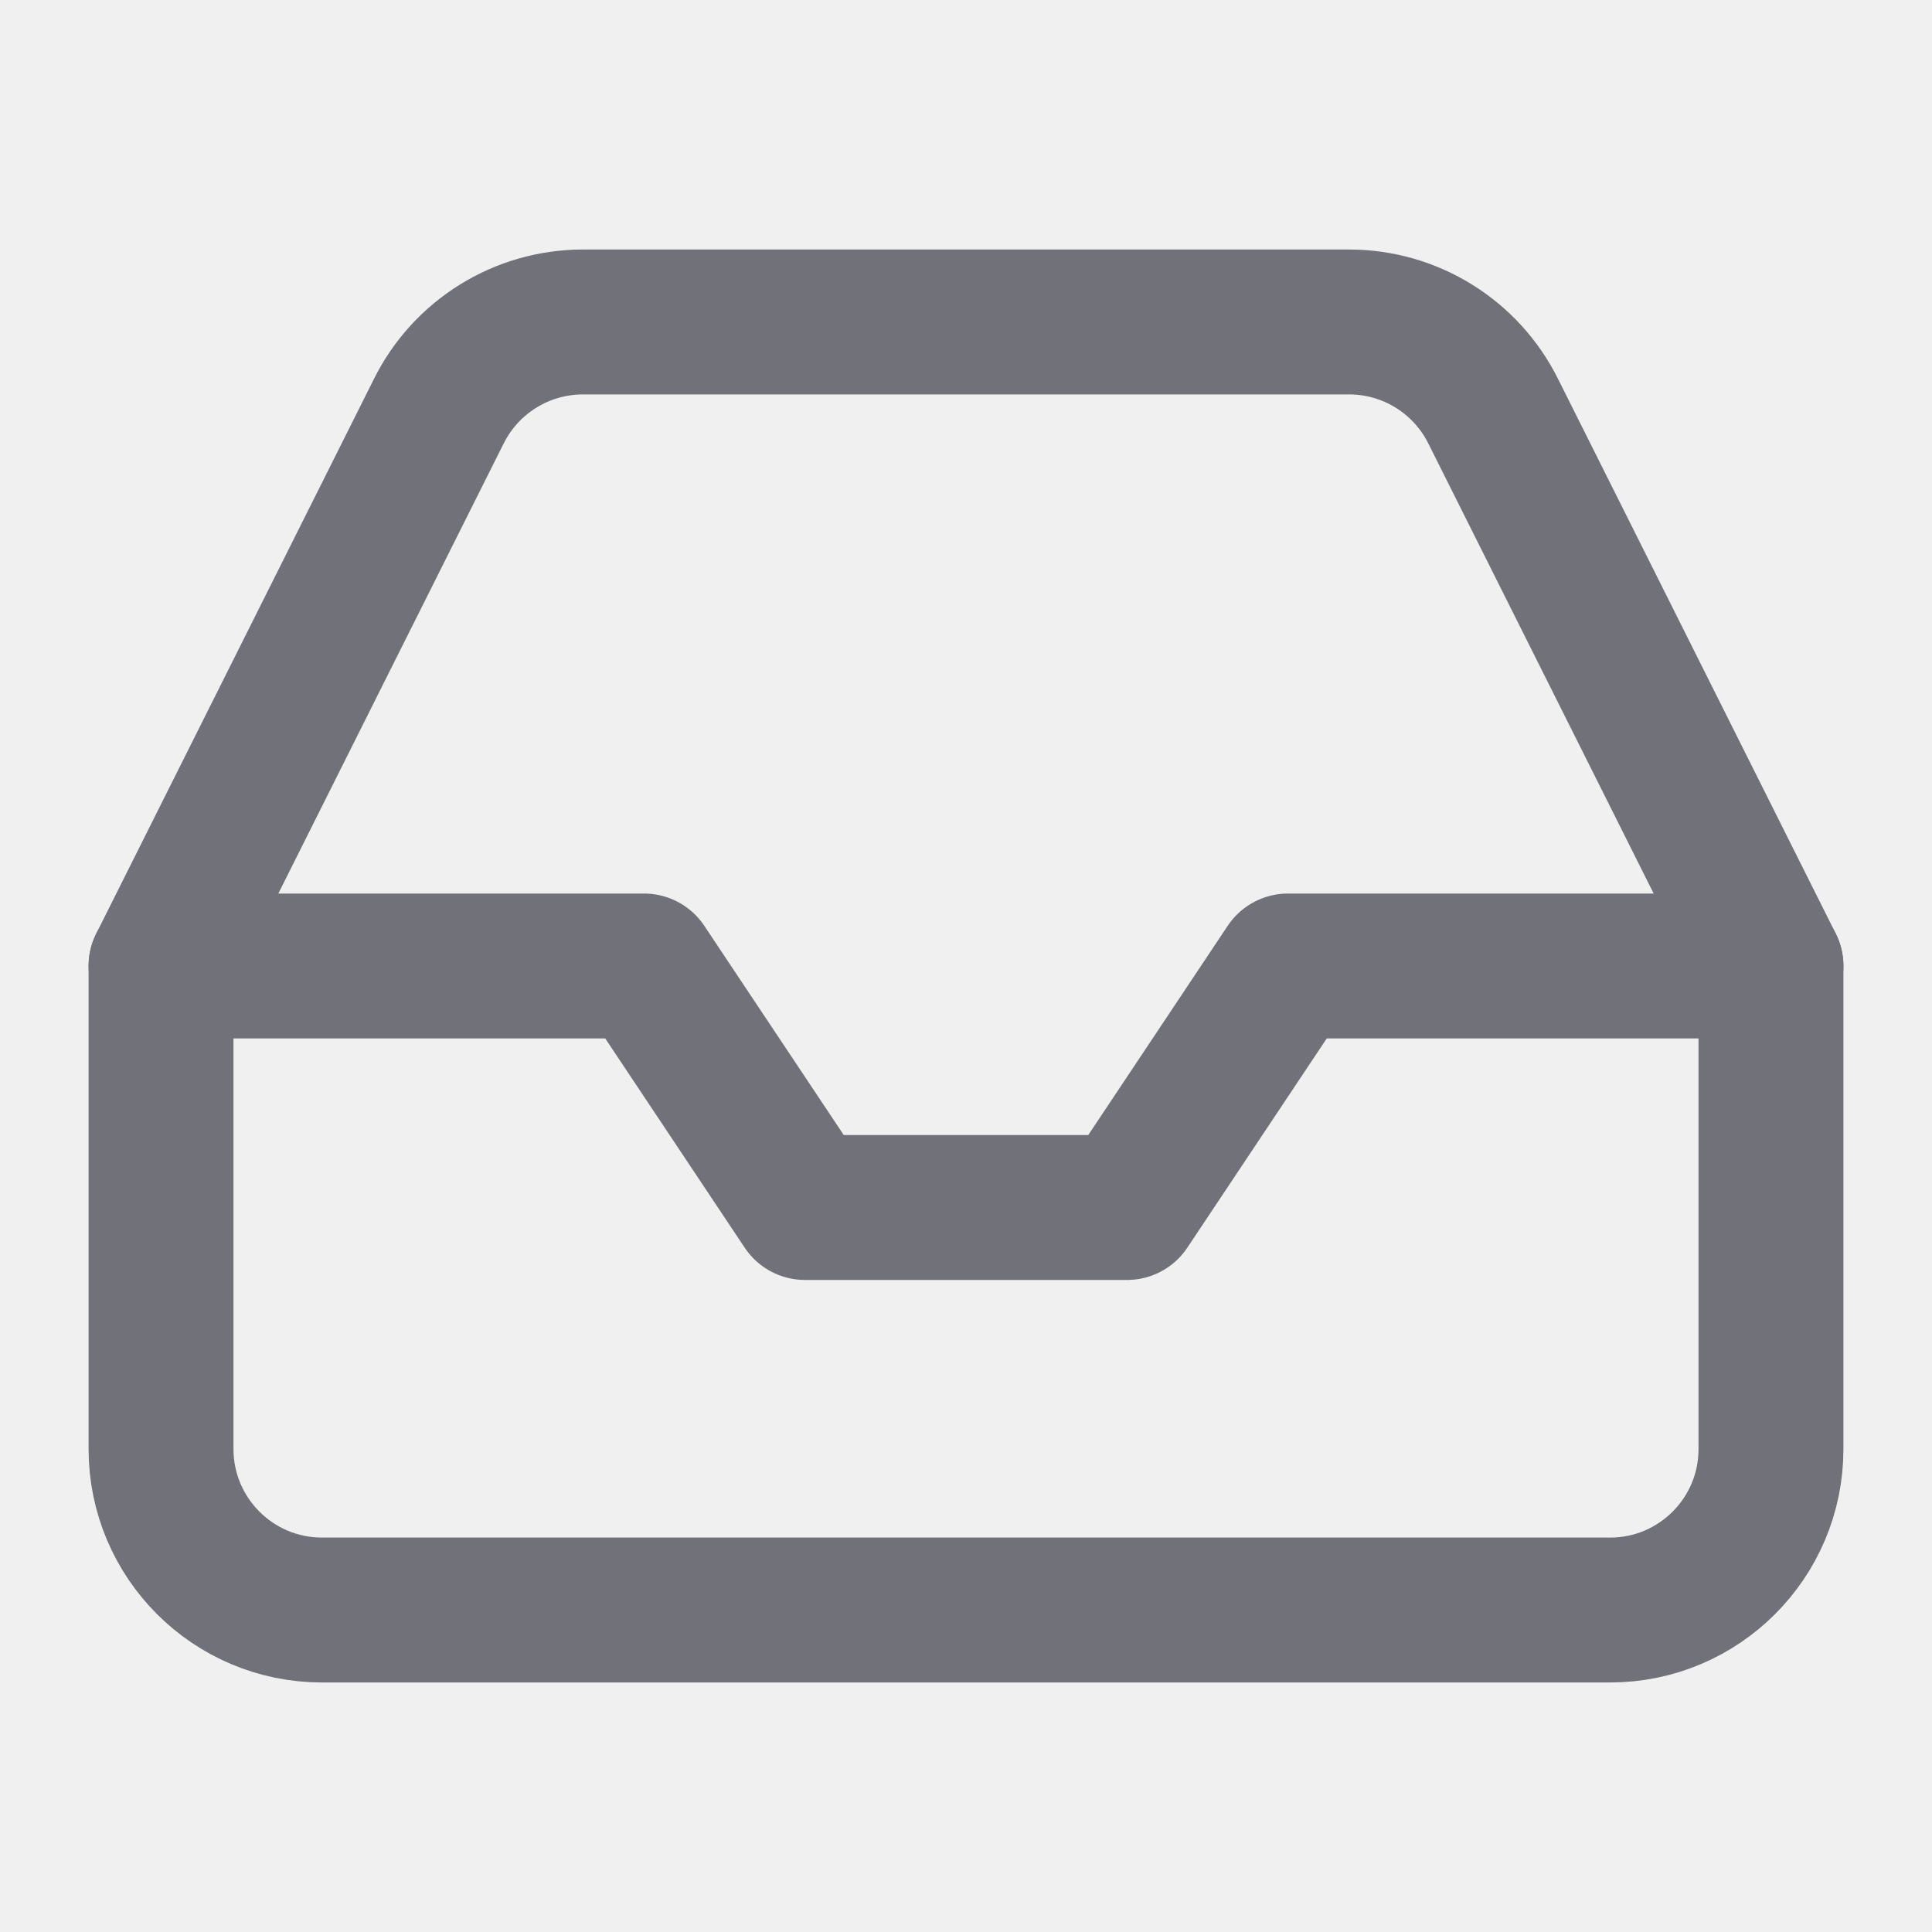
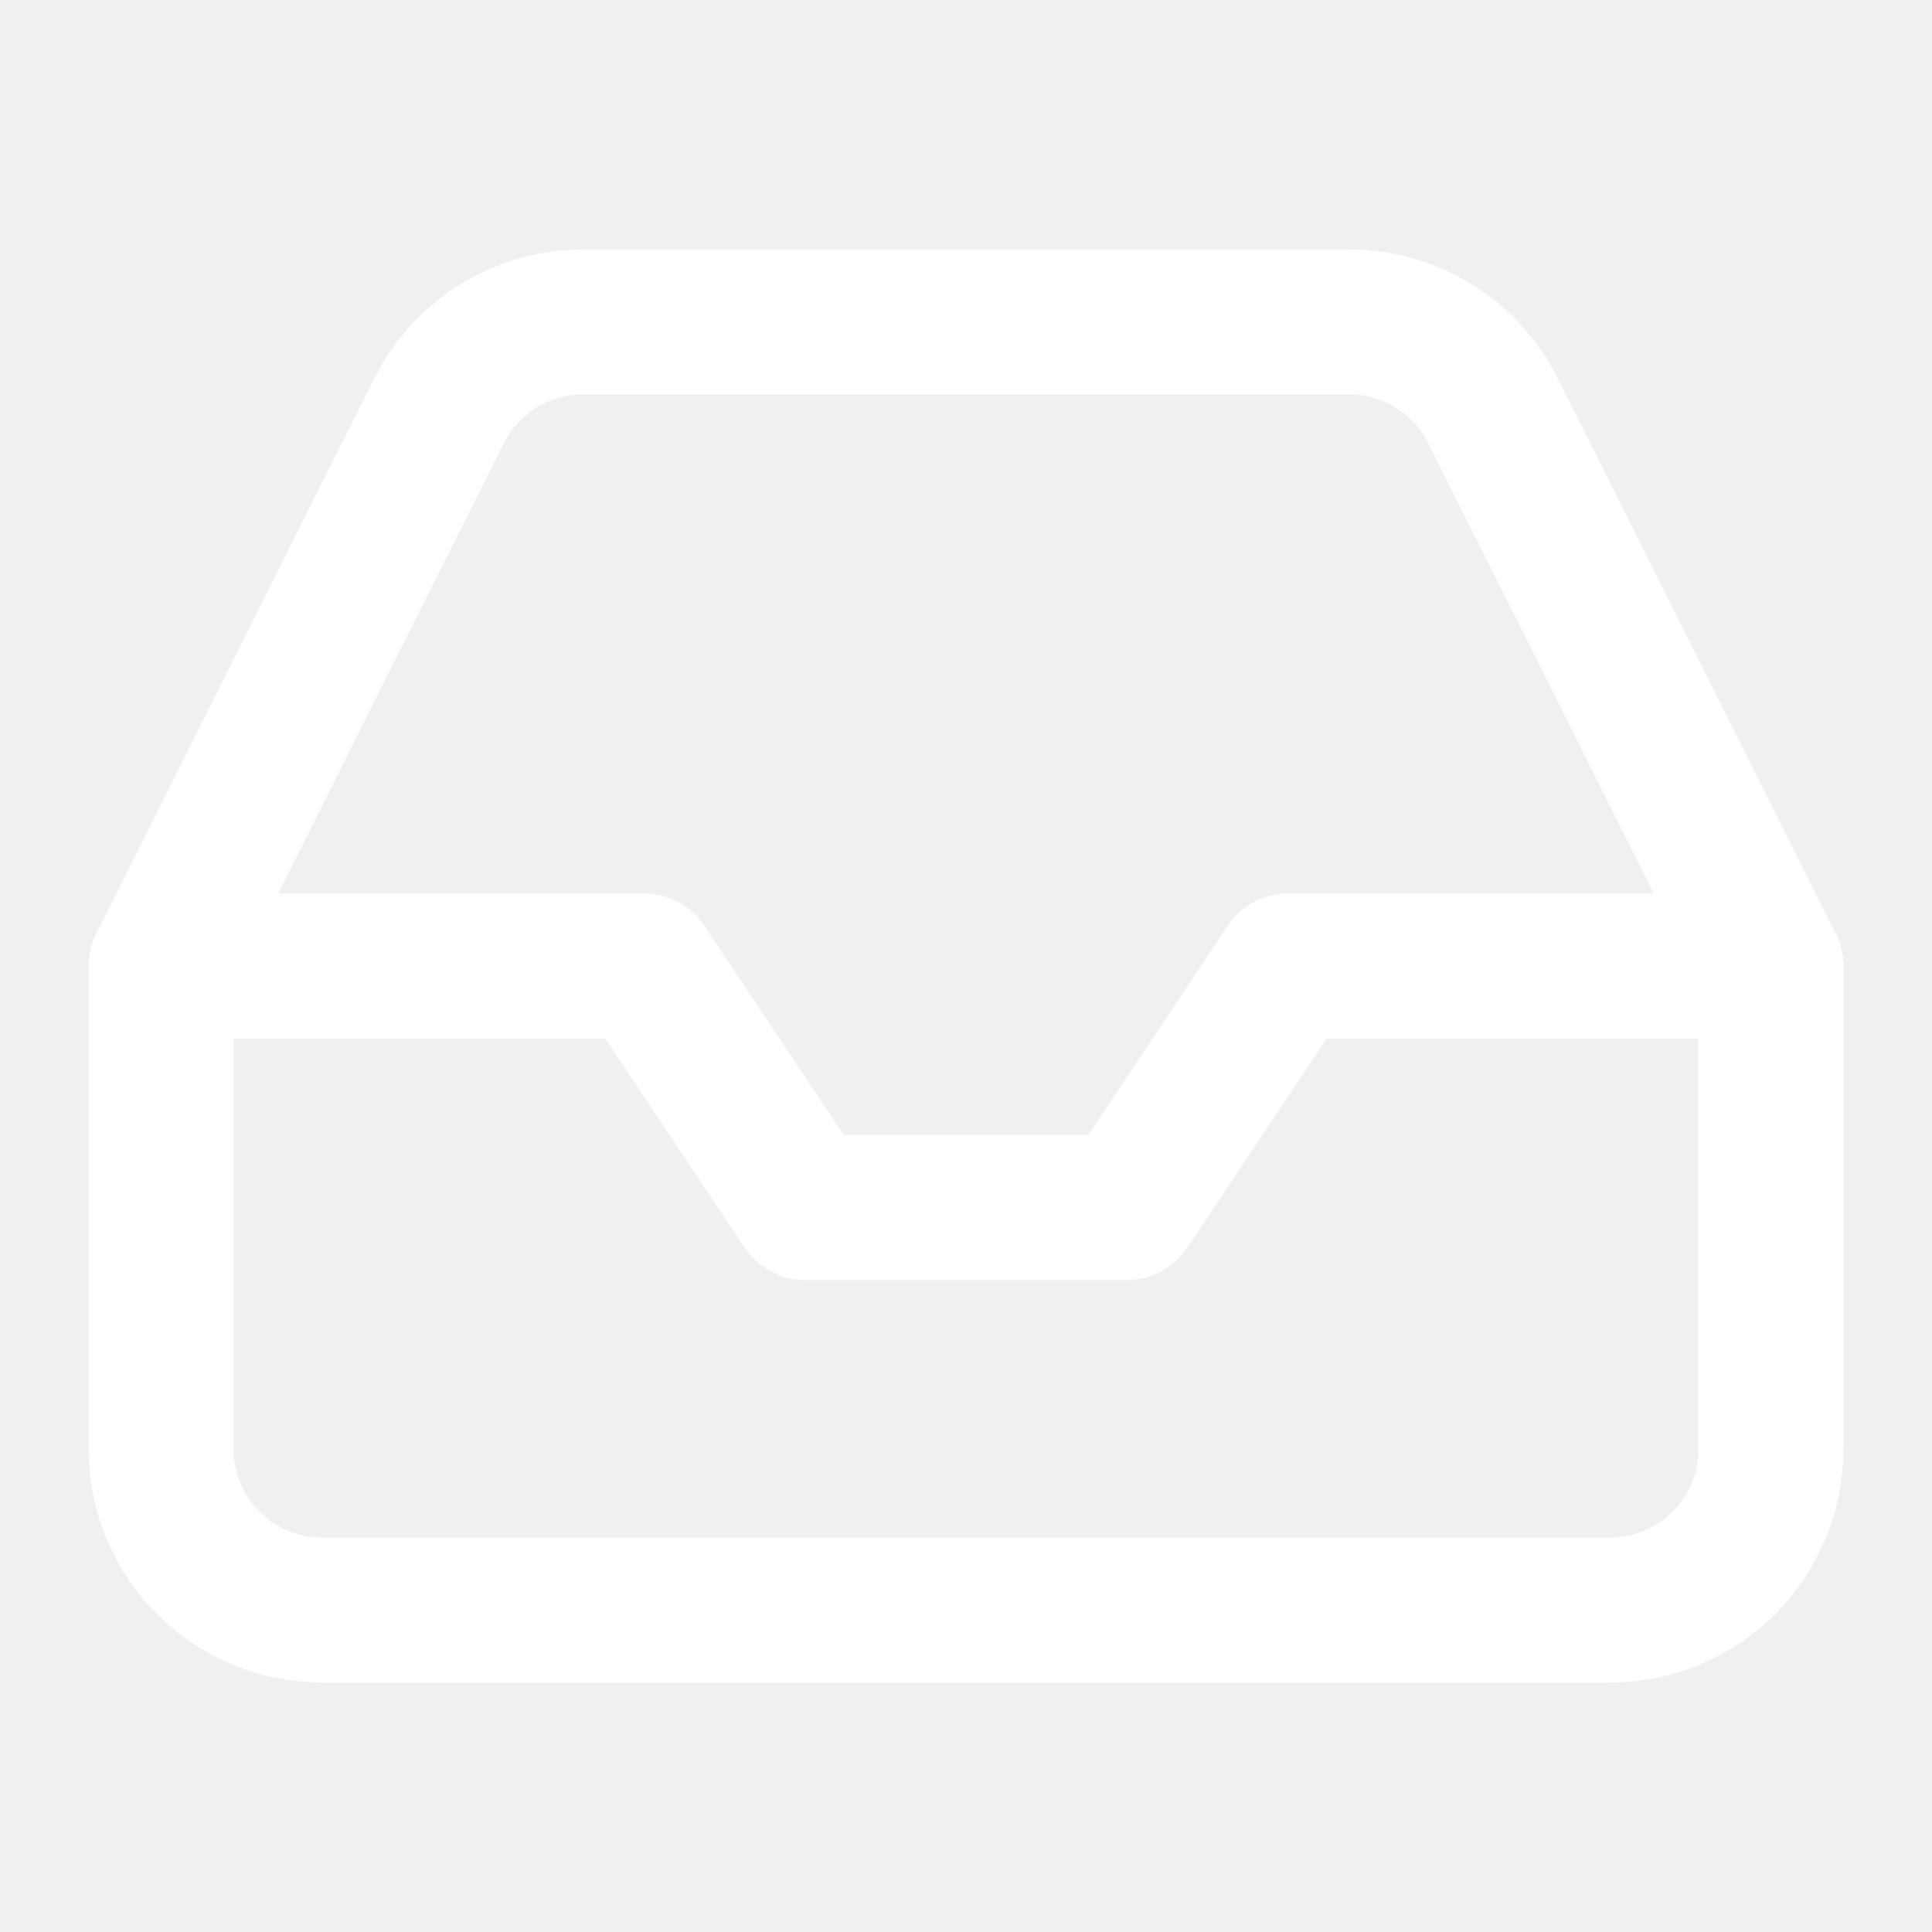
<svg xmlns="http://www.w3.org/2000/svg" width="20" height="20" viewBox="0 0 20 20" fill="none">
-   <path d="M18.333 10h-5l-1.666 2.5H8.333L6.667 10h-5" stroke="#71717A" stroke-width="1.5" stroke-linecap="round" stroke-linejoin="round" />
-   <path d="M4.542 4.258L1.667 10v5a1.667 1.667 0 001.666 1.667h13.334A1.666 1.666 0 0018.333 15v-5l-2.875-5.742a1.667 1.667 0 00-1.491-.925H6.033a1.667 1.667 0 00-1.491.925v0z" stroke="#71717A" stroke-width="1.5" stroke-linecap="round" stroke-linejoin="round" />
+   <path d="M18.333 10h-5l-1.666 2.5H8.333L6.667 10h-5" stroke="#fff" stroke-width="1.5" stroke-linecap="round" stroke-linejoin="round" />
+   <path d="M4.542 4.258L1.667 10v5a1.667 1.667 0 001.666 1.667h13.334A1.666 1.666 0 0018.333 15v-5l-2.875-5.742a1.667 1.667 0 00-1.491-.925H6.033a1.667 1.667 0 00-1.491.925v0z" stroke="#fff" stroke-width="1.5" stroke-linecap="round" stroke-linejoin="round" />
</svg>
